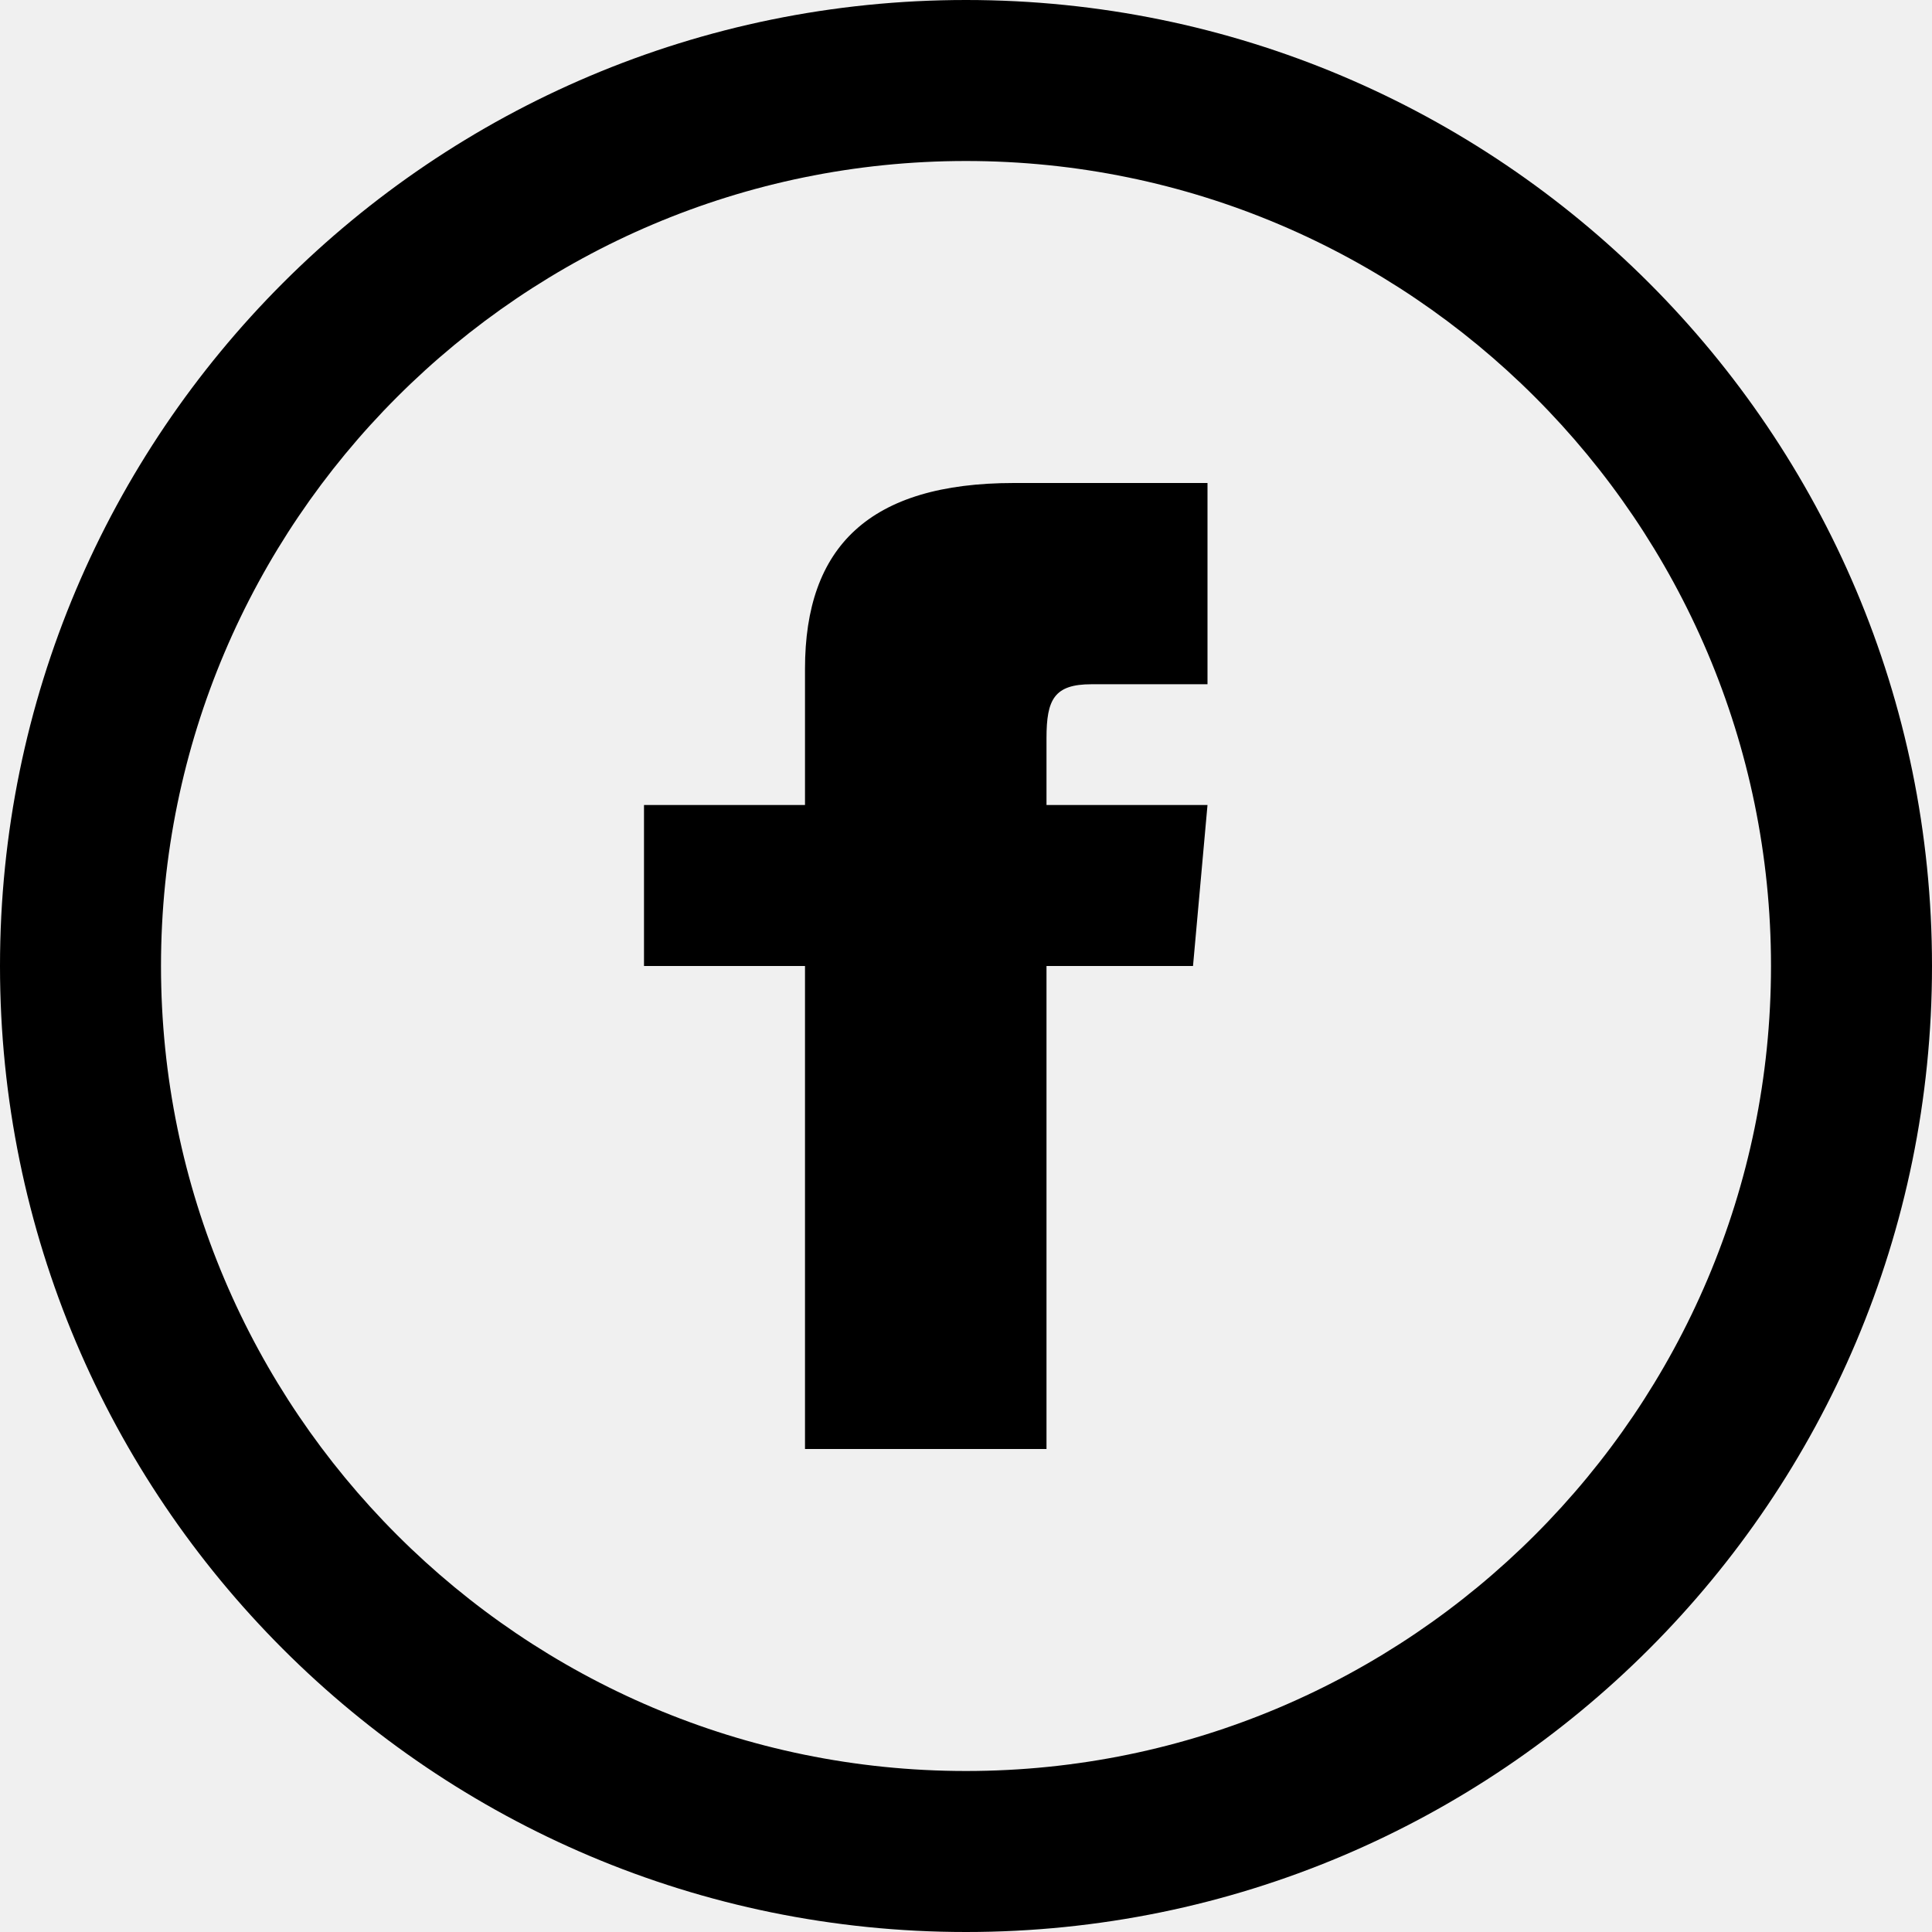
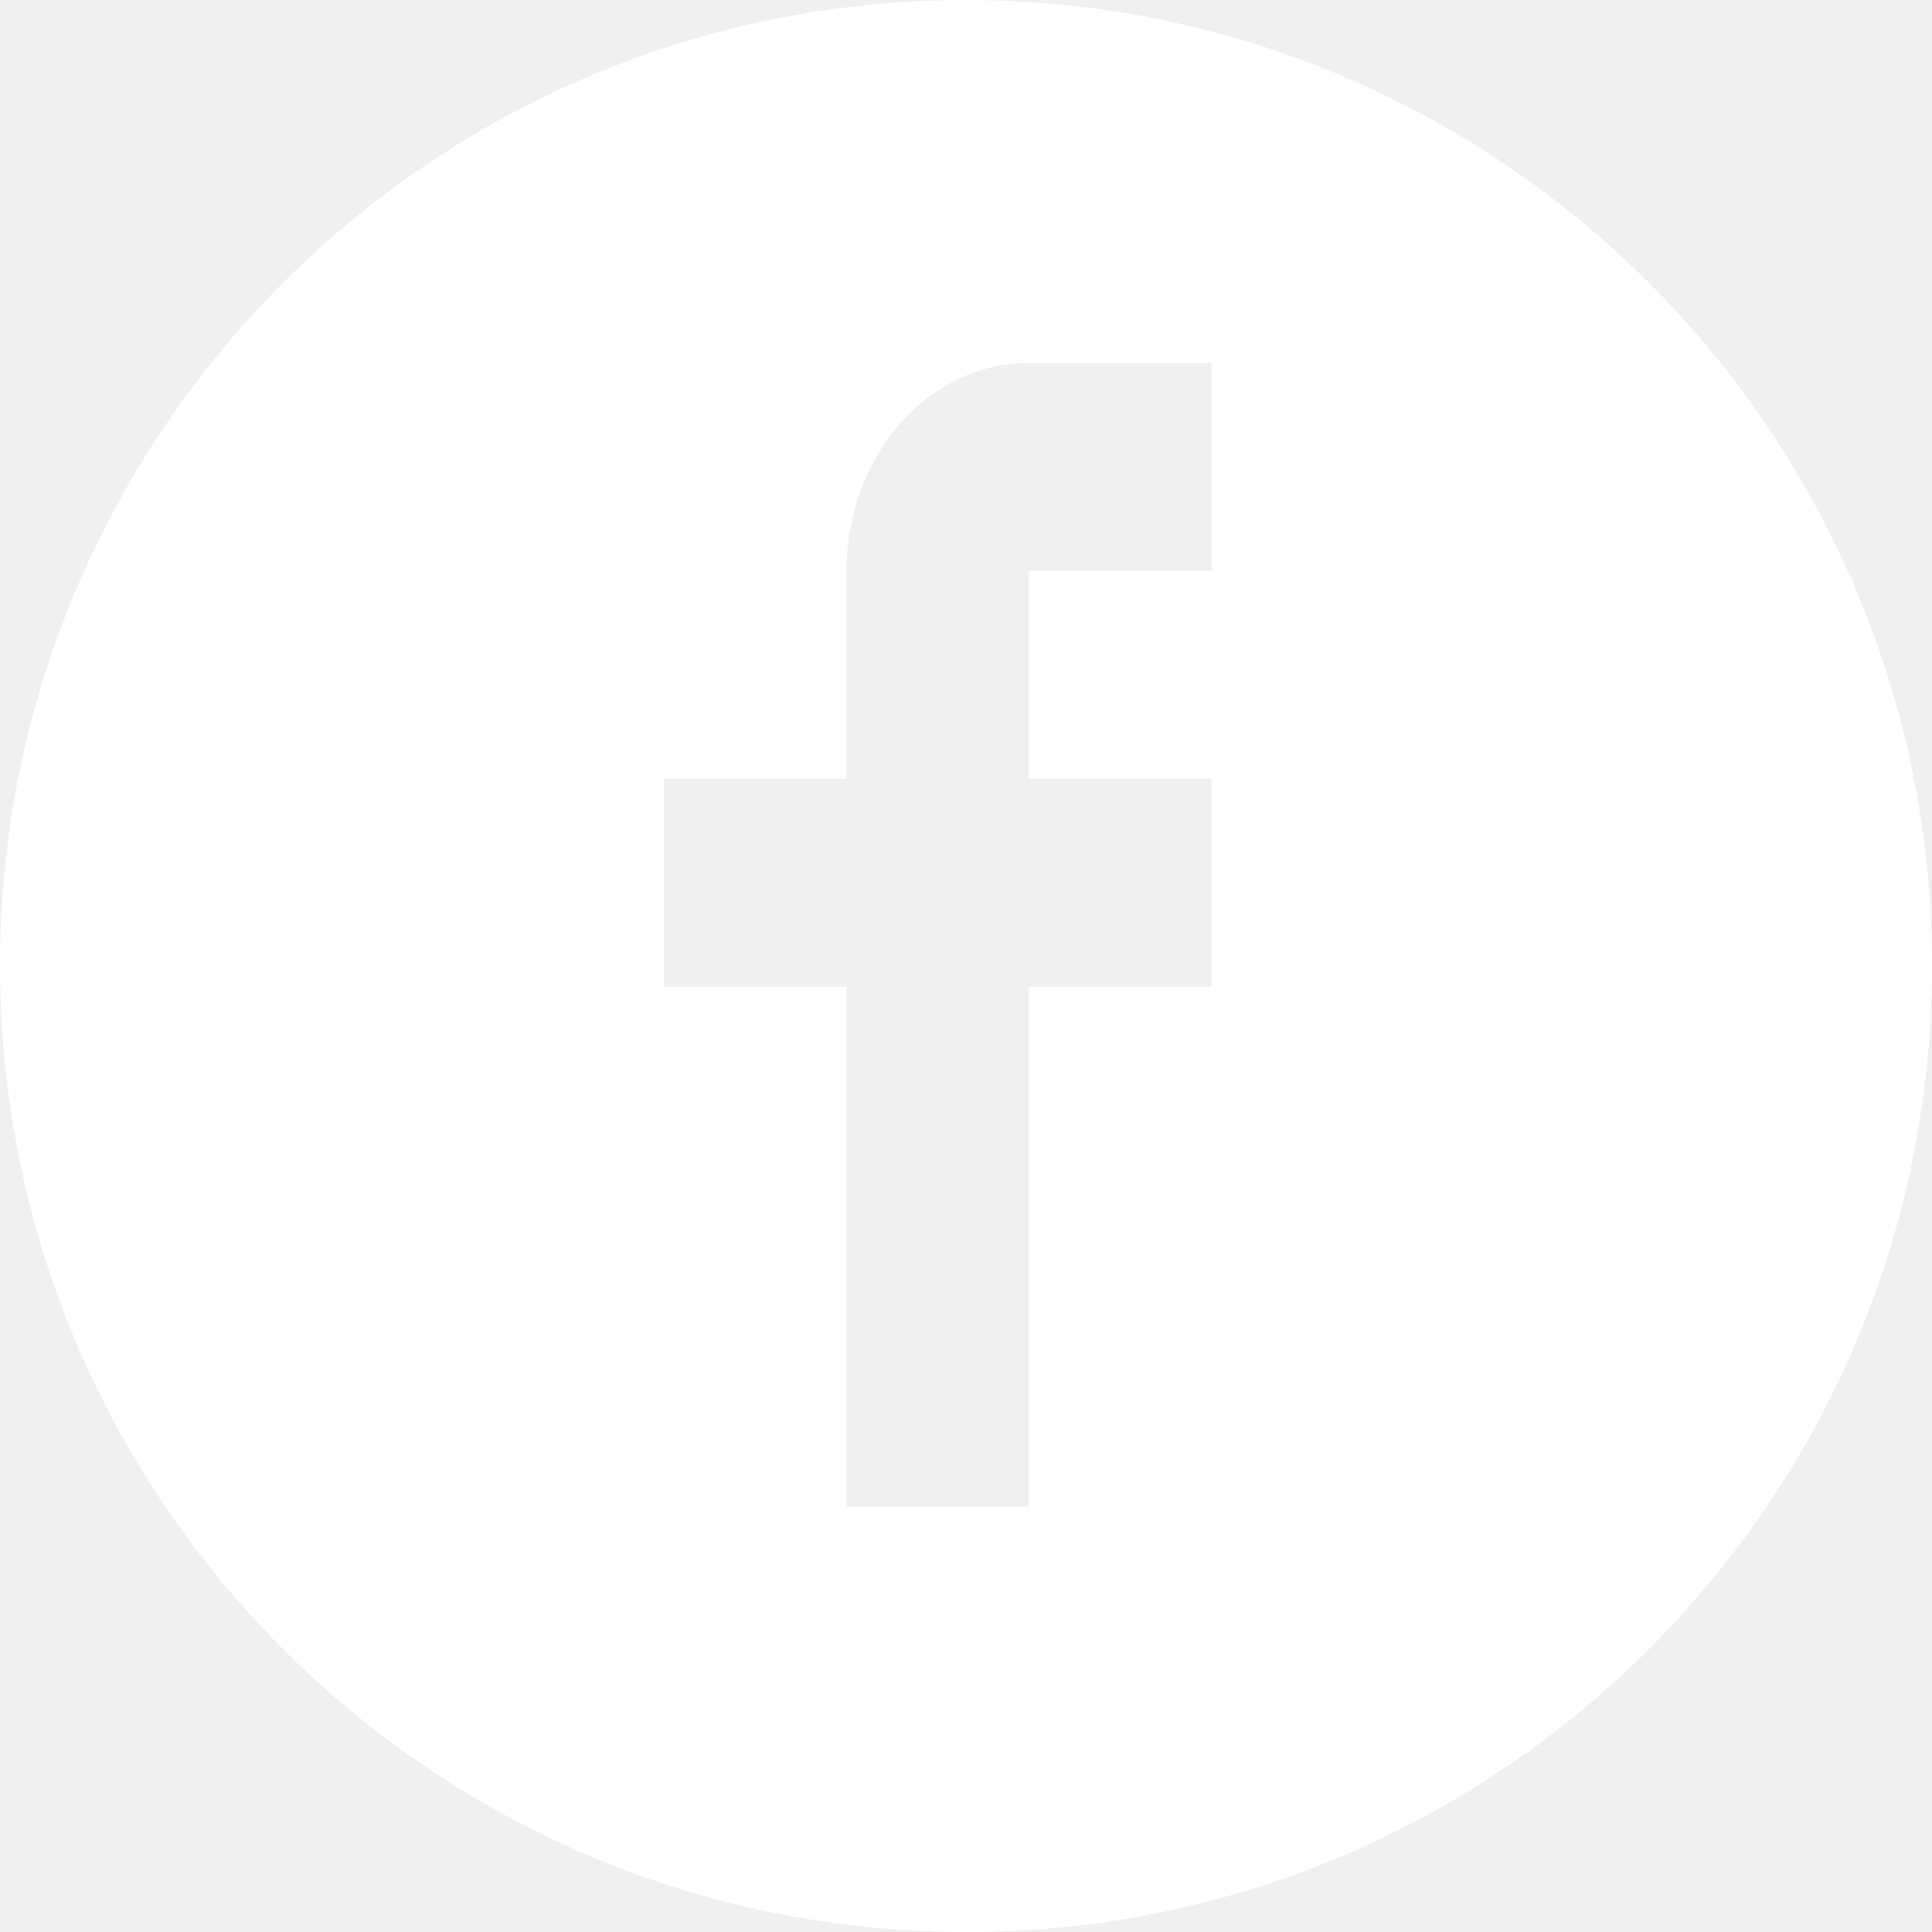
- <svg xmlns="http://www.w3.org/2000/svg" width="24" height="24" viewBox="0 0 24 24">
-   <path d="M12 2c5.514 0 10 4.486 10 10s-4.486 10-10 10-10-4.486-10-10 4.486-10 10-10zm0-2c-6.627 0-12 5.373-12 12s5.373 12 12 12 12-5.373 12-12-5.373-12-12-12zm-2 10h-2v2h2v6h3v-6h1.82l.18-2h-2v-.833c0-.478.096-.667.558-.667h1.442v-2.5h-2.404c-1.798 0-2.596.792-2.596 2.308v1.692z" />
+ <svg xmlns="http://www.w3.org/2000/svg" version="1.1" id="Layer_1" x="0px" y="0px" width="32px" height="32px" viewBox="0 0 32 32" enable-background="new 0 0 32 32" xml:space="preserve">
+   <path fill="#FFFFFF" d="M16,0C7.164,0,0,7.163,0,16s7.164,16,16,16c8.837,0,16-7.164,16-16S24.837,0,16,0z M20.062,9.455h-3.021  v3.444h3.021v3.445h-3.021v8.61h-3.021v-8.61H11v-3.445h3.021V9.455c0-1.902,1.353-3.445,3.021-3.445h3.021V9.455z" />
</svg>
